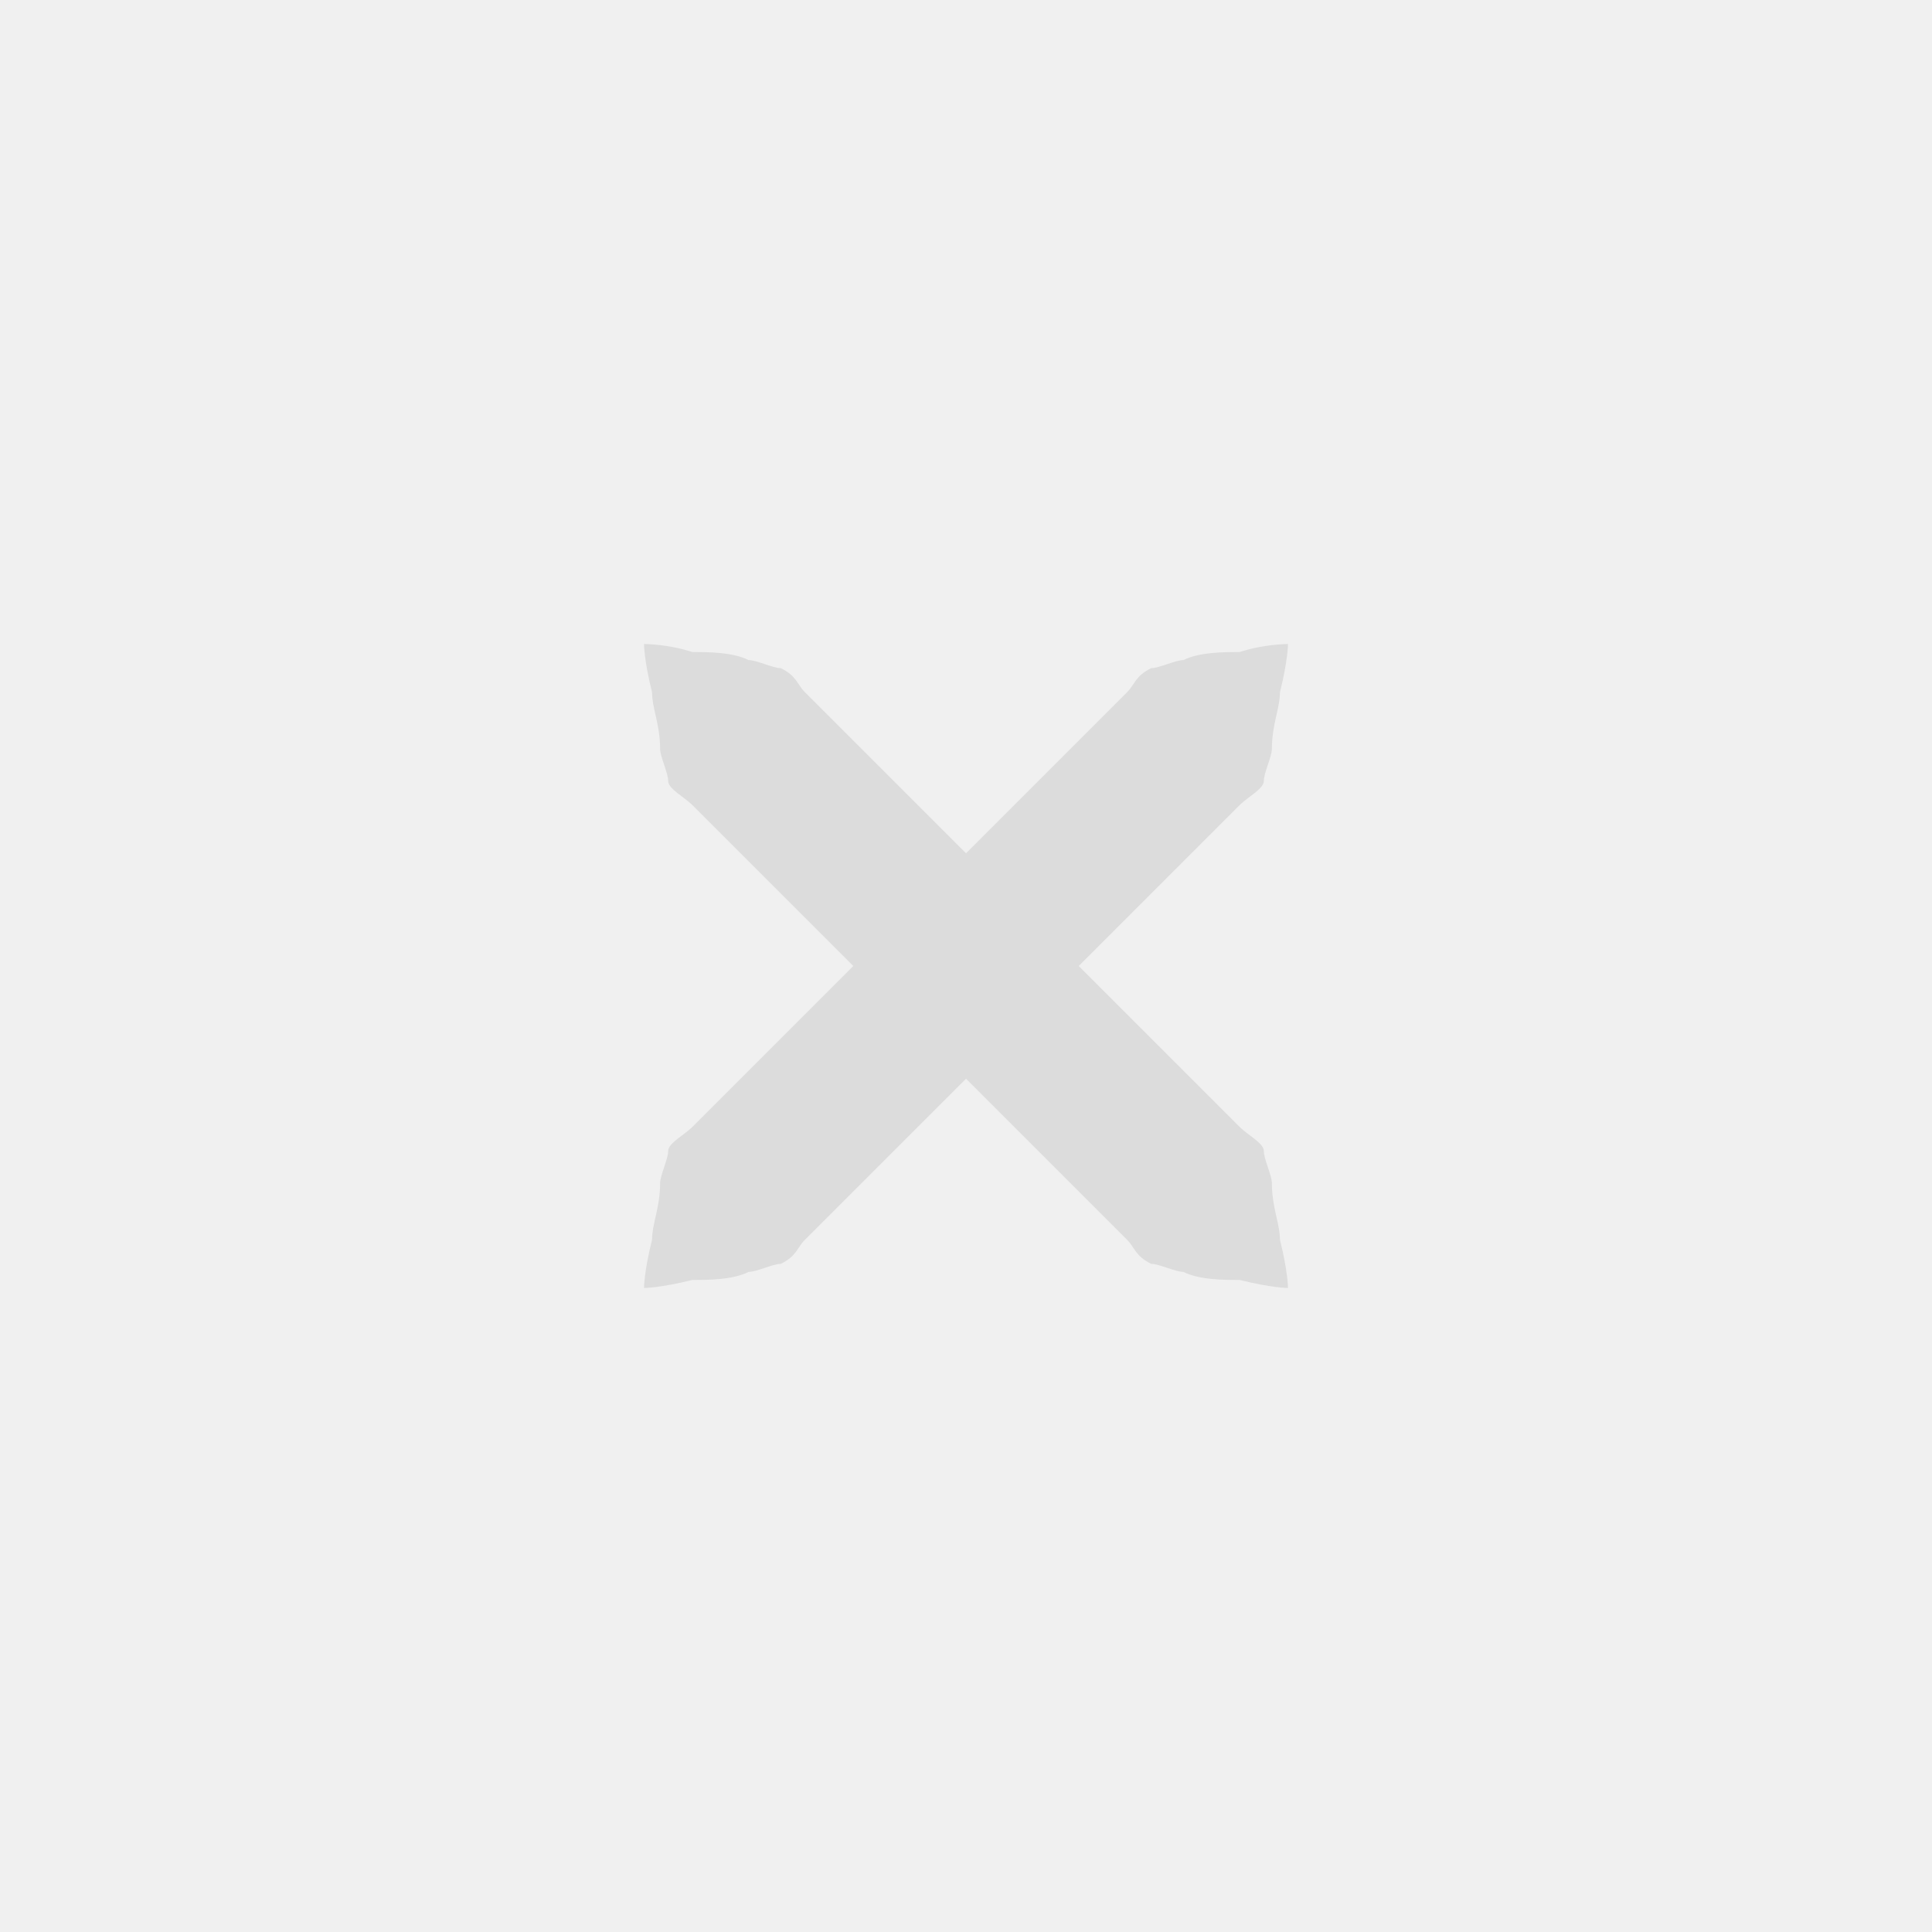
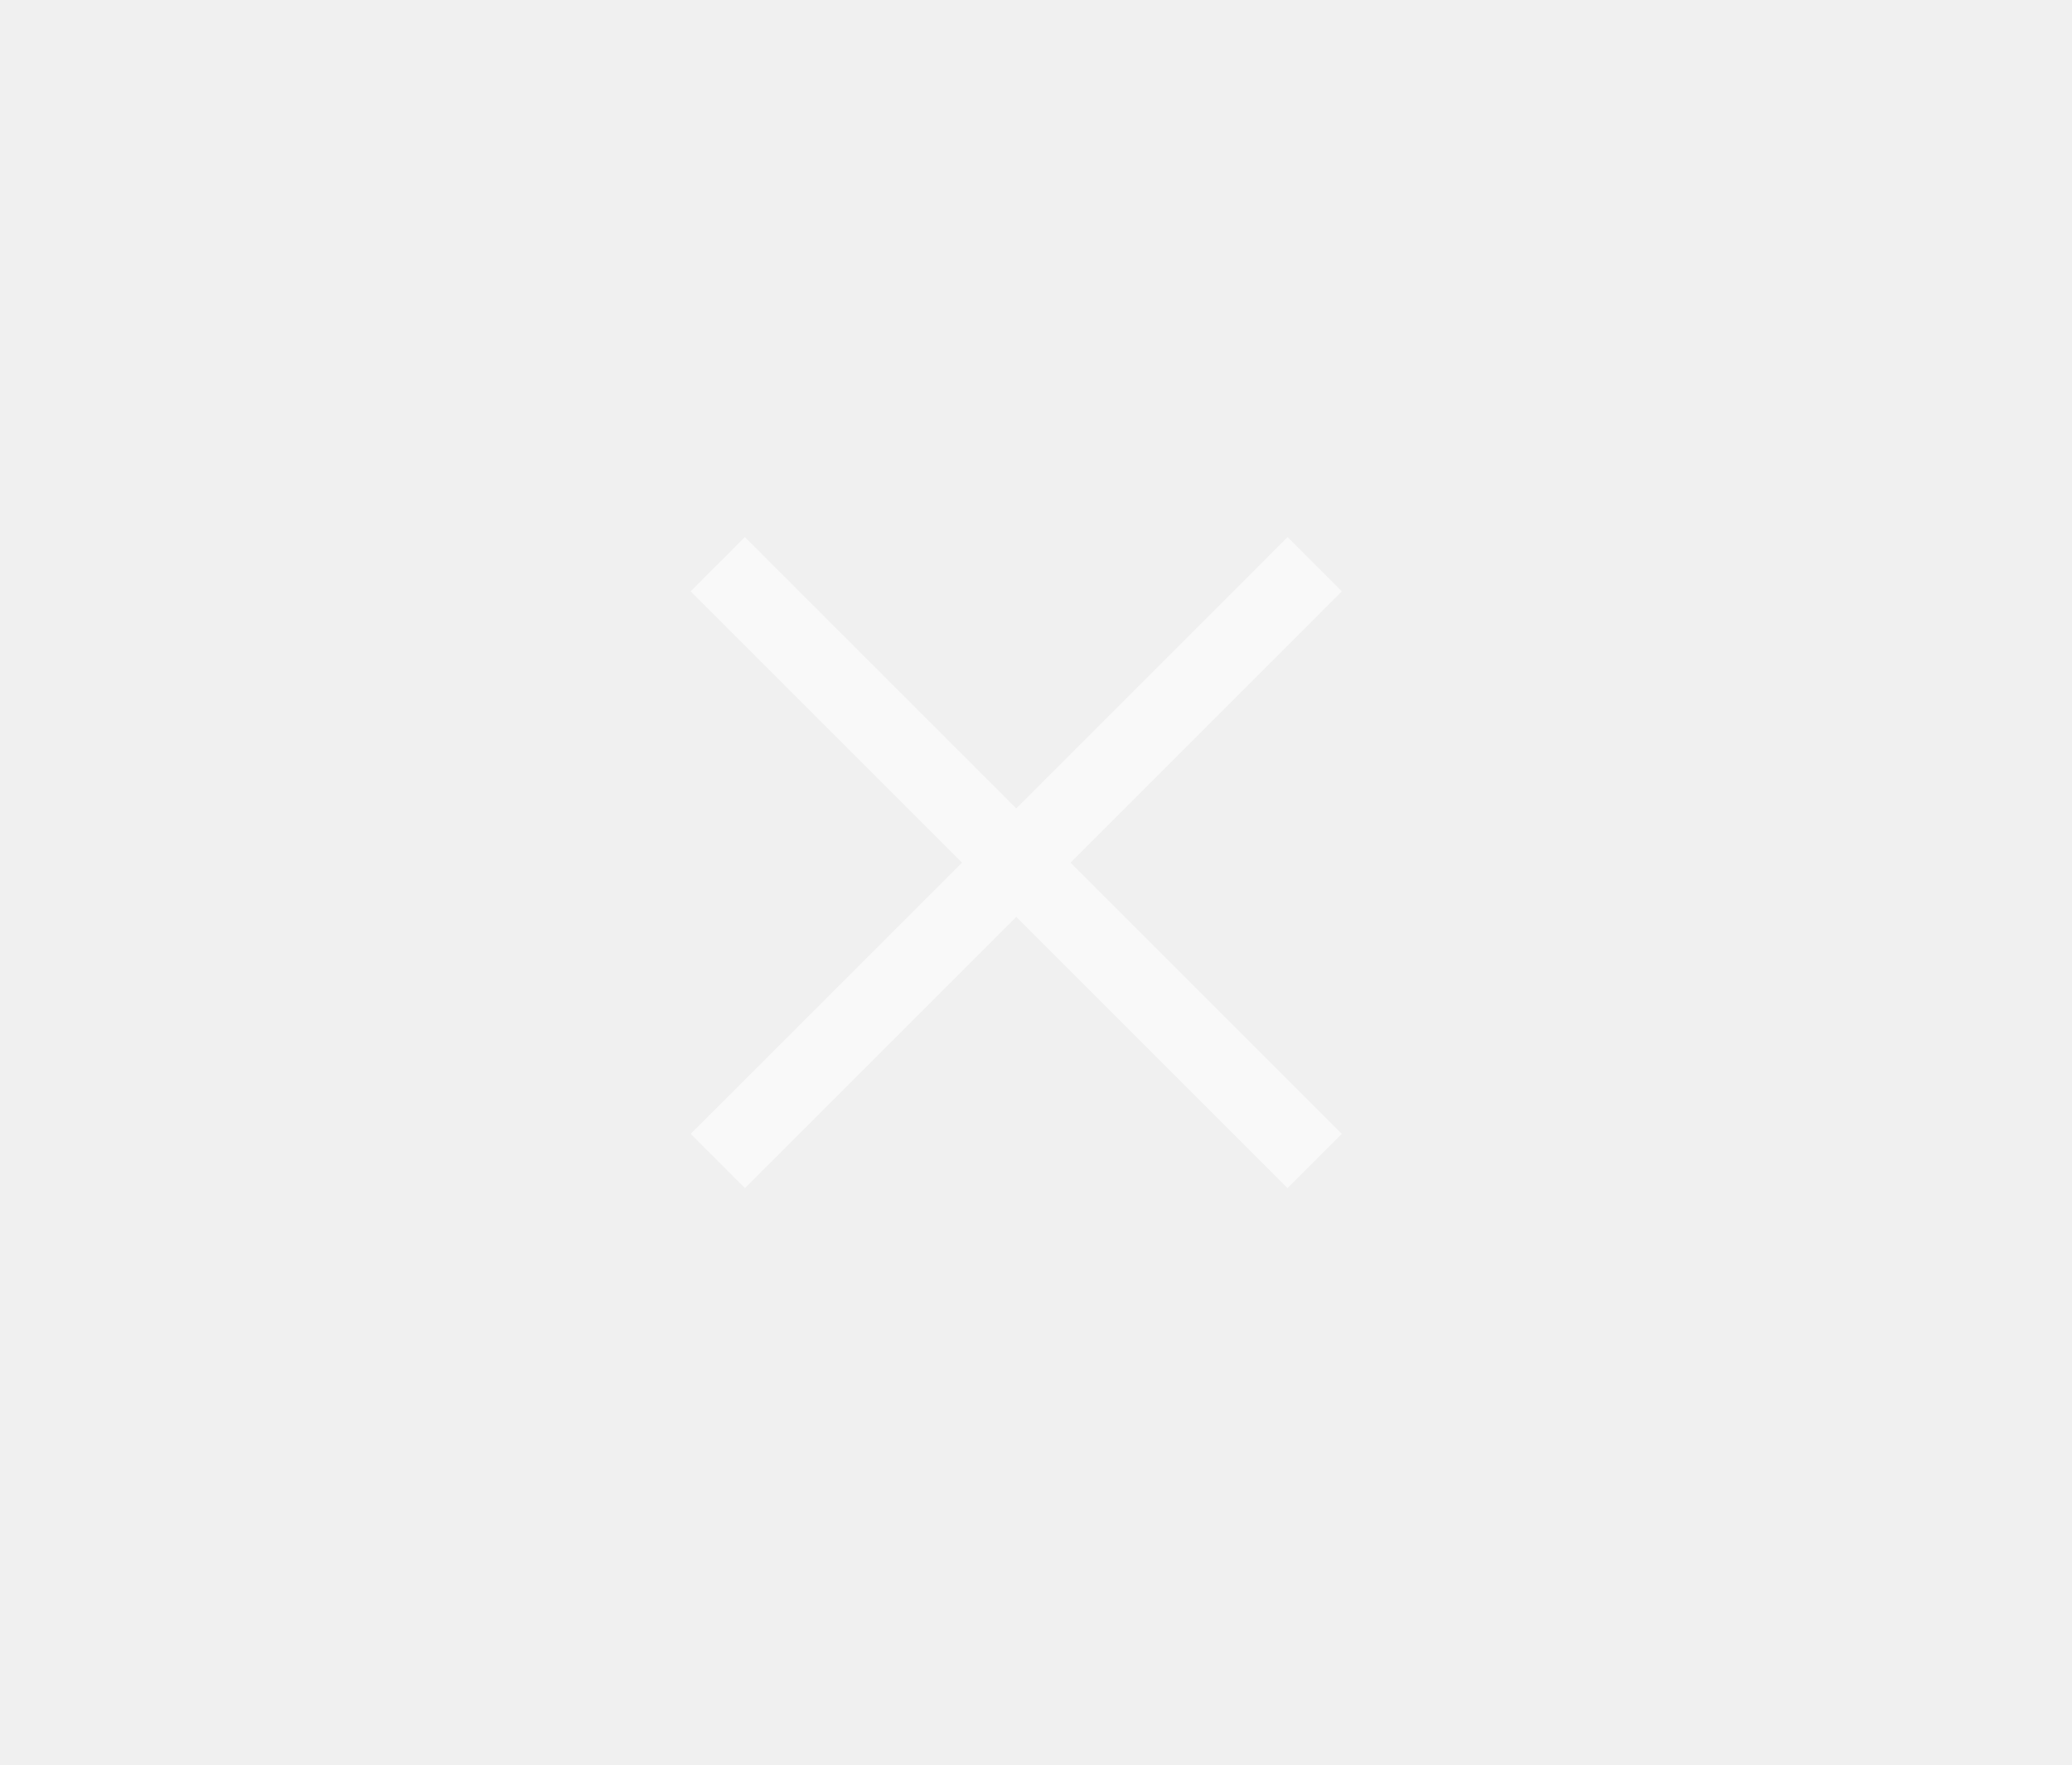
- <svg xmlns="http://www.w3.org/2000/svg" xmlns:xlink="http://www.w3.org/1999/xlink" version="1.1" x="0px" y="0px" width="24px" height="24px" viewBox="0 0 24 24">
-   <path id="a" fill="#DCDCDC" d="M16,8c0,0,0,0.2-0.1,0.6c0,0.2-0.1,0.4-0.1,0.7c0,0.1-0.1,0.3-0.1,0.4c0,0.1-0.2,0.2-0.3,0.3c-0.7,0.7-1.7,1.7-2.7,2.7c-1,1-2,2-2.7,2.7c-0.1,0.1-0.1,0.2-0.3,0.3c-0.1,0-0.3,0.1-0.4,0.1c-0.2,0.1-0.5,0.1-0.7,0.1C8.2,16,8,16,8,16s0-0.2,0.1-0.6c0-0.2,0.1-0.4,0.1-0.7c0-0.1,0.1-0.3,0.1-0.4c0-0.1,0.2-0.2,0.3-0.3c0.7-0.7,1.7-1.7,2.7-2.7c1-1,2-2,2.7-2.7c0.1-0.1,0.1-0.2,0.3-0.3c0.1,0,0.3-0.1,0.4-0.1c0.2-0.1,0.5-0.1,0.7-0.1C15.7,8,16,8,16,8z" />
-   <use xlink:href="#a" transform="matrix(-1,0,0,1,24,0)" />
+ <svg xmlns="http://www.w3.org/2000/svg" width="27px" height="23px" viewBox="0 0 27 23" version="1.1">
+   <defs />
+   <g id="Page-1" stroke="none" stroke-width="1" fill="none" fill-rule="evenodd">
+     <g id="Group" transform="translate(-124, -58)">
+       <g id="titlebutton-close-dark" transform="translate(124, 58)">
+         <rect id="Rectangle-9" fill-opacity="0.289" fill="#000000" opacity="0" x="0" y="0" width="27" height="23" />
+         <polygon id="Combined-Shape" fill="#FFFFFF" opacity="0.6" points="13.243 11.95 10.061 15.132 9.707 15.485 9 14.778 9.354 14.425 12.536 11.243 9.354 8.061 9 7.707 9.707 7 10.061 7.354 13.243 10.536 16.425 7.354 16.778 7 17.485 7.707 17.132 8.061 13.95 11.243 17.132 14.425 17.485 14.778 16.778 15.485 16.425 15.132" />
+       </g>
+     </g>
+   </g>
</svg>
